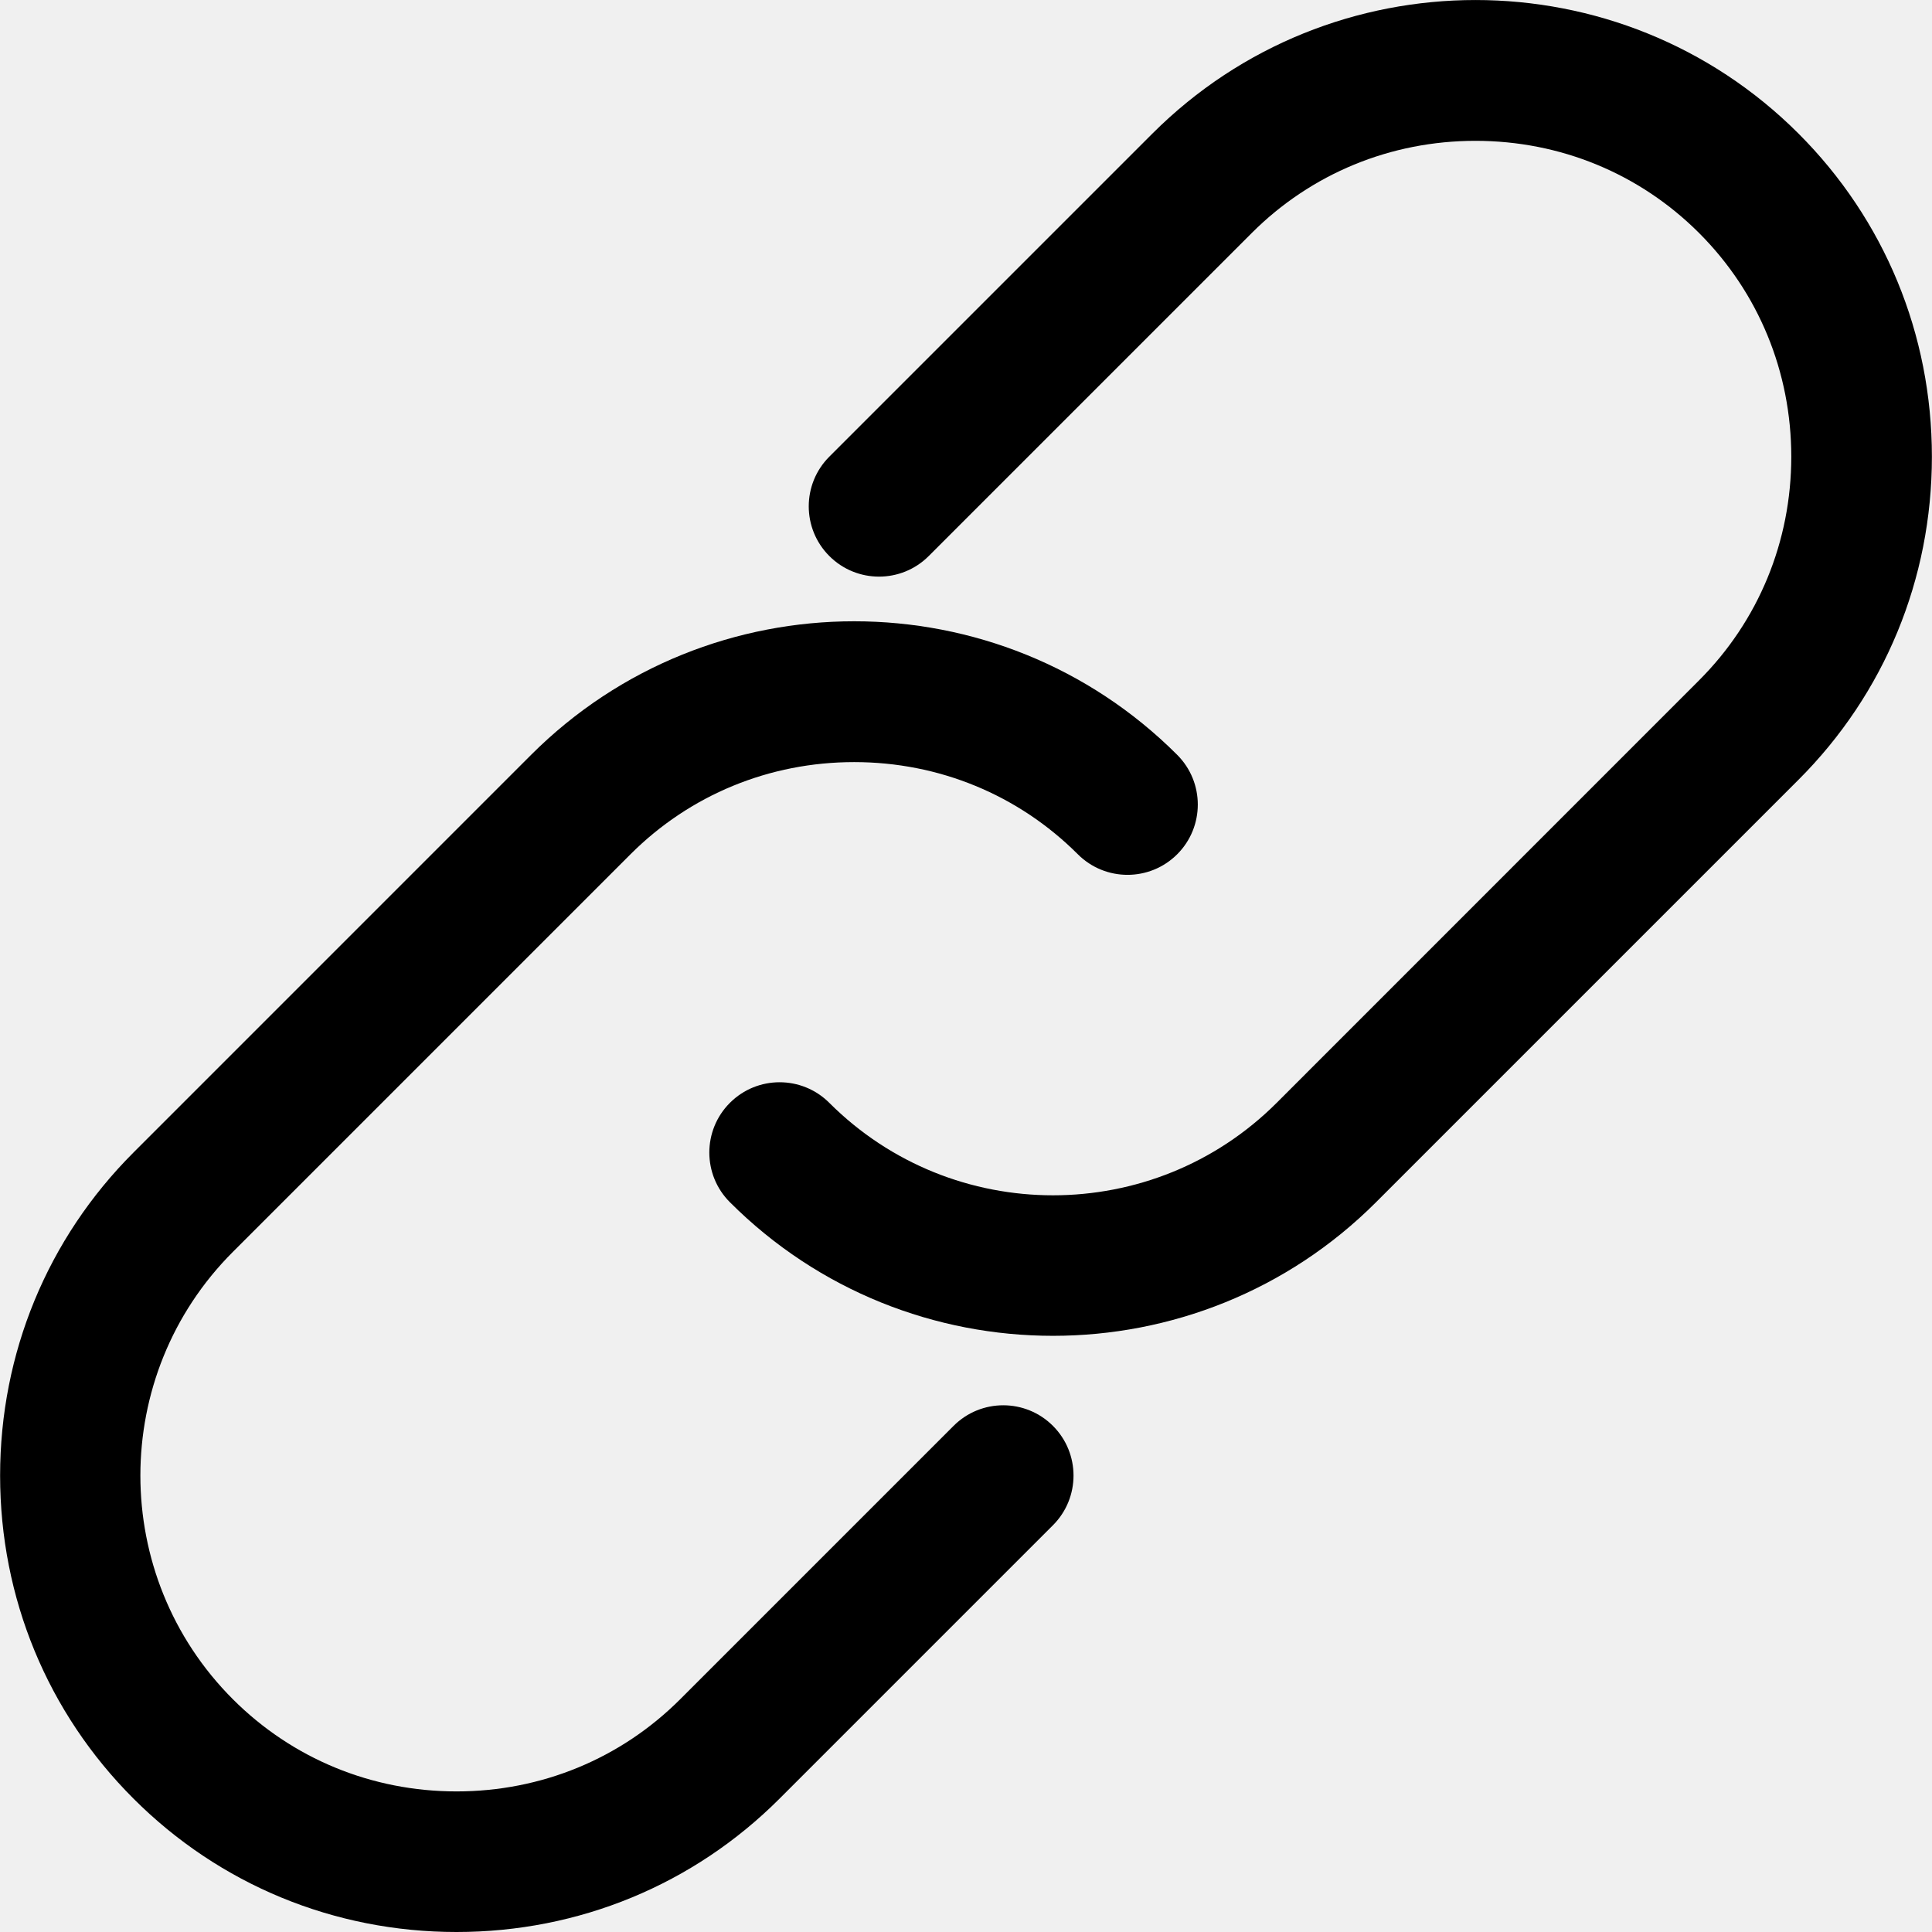
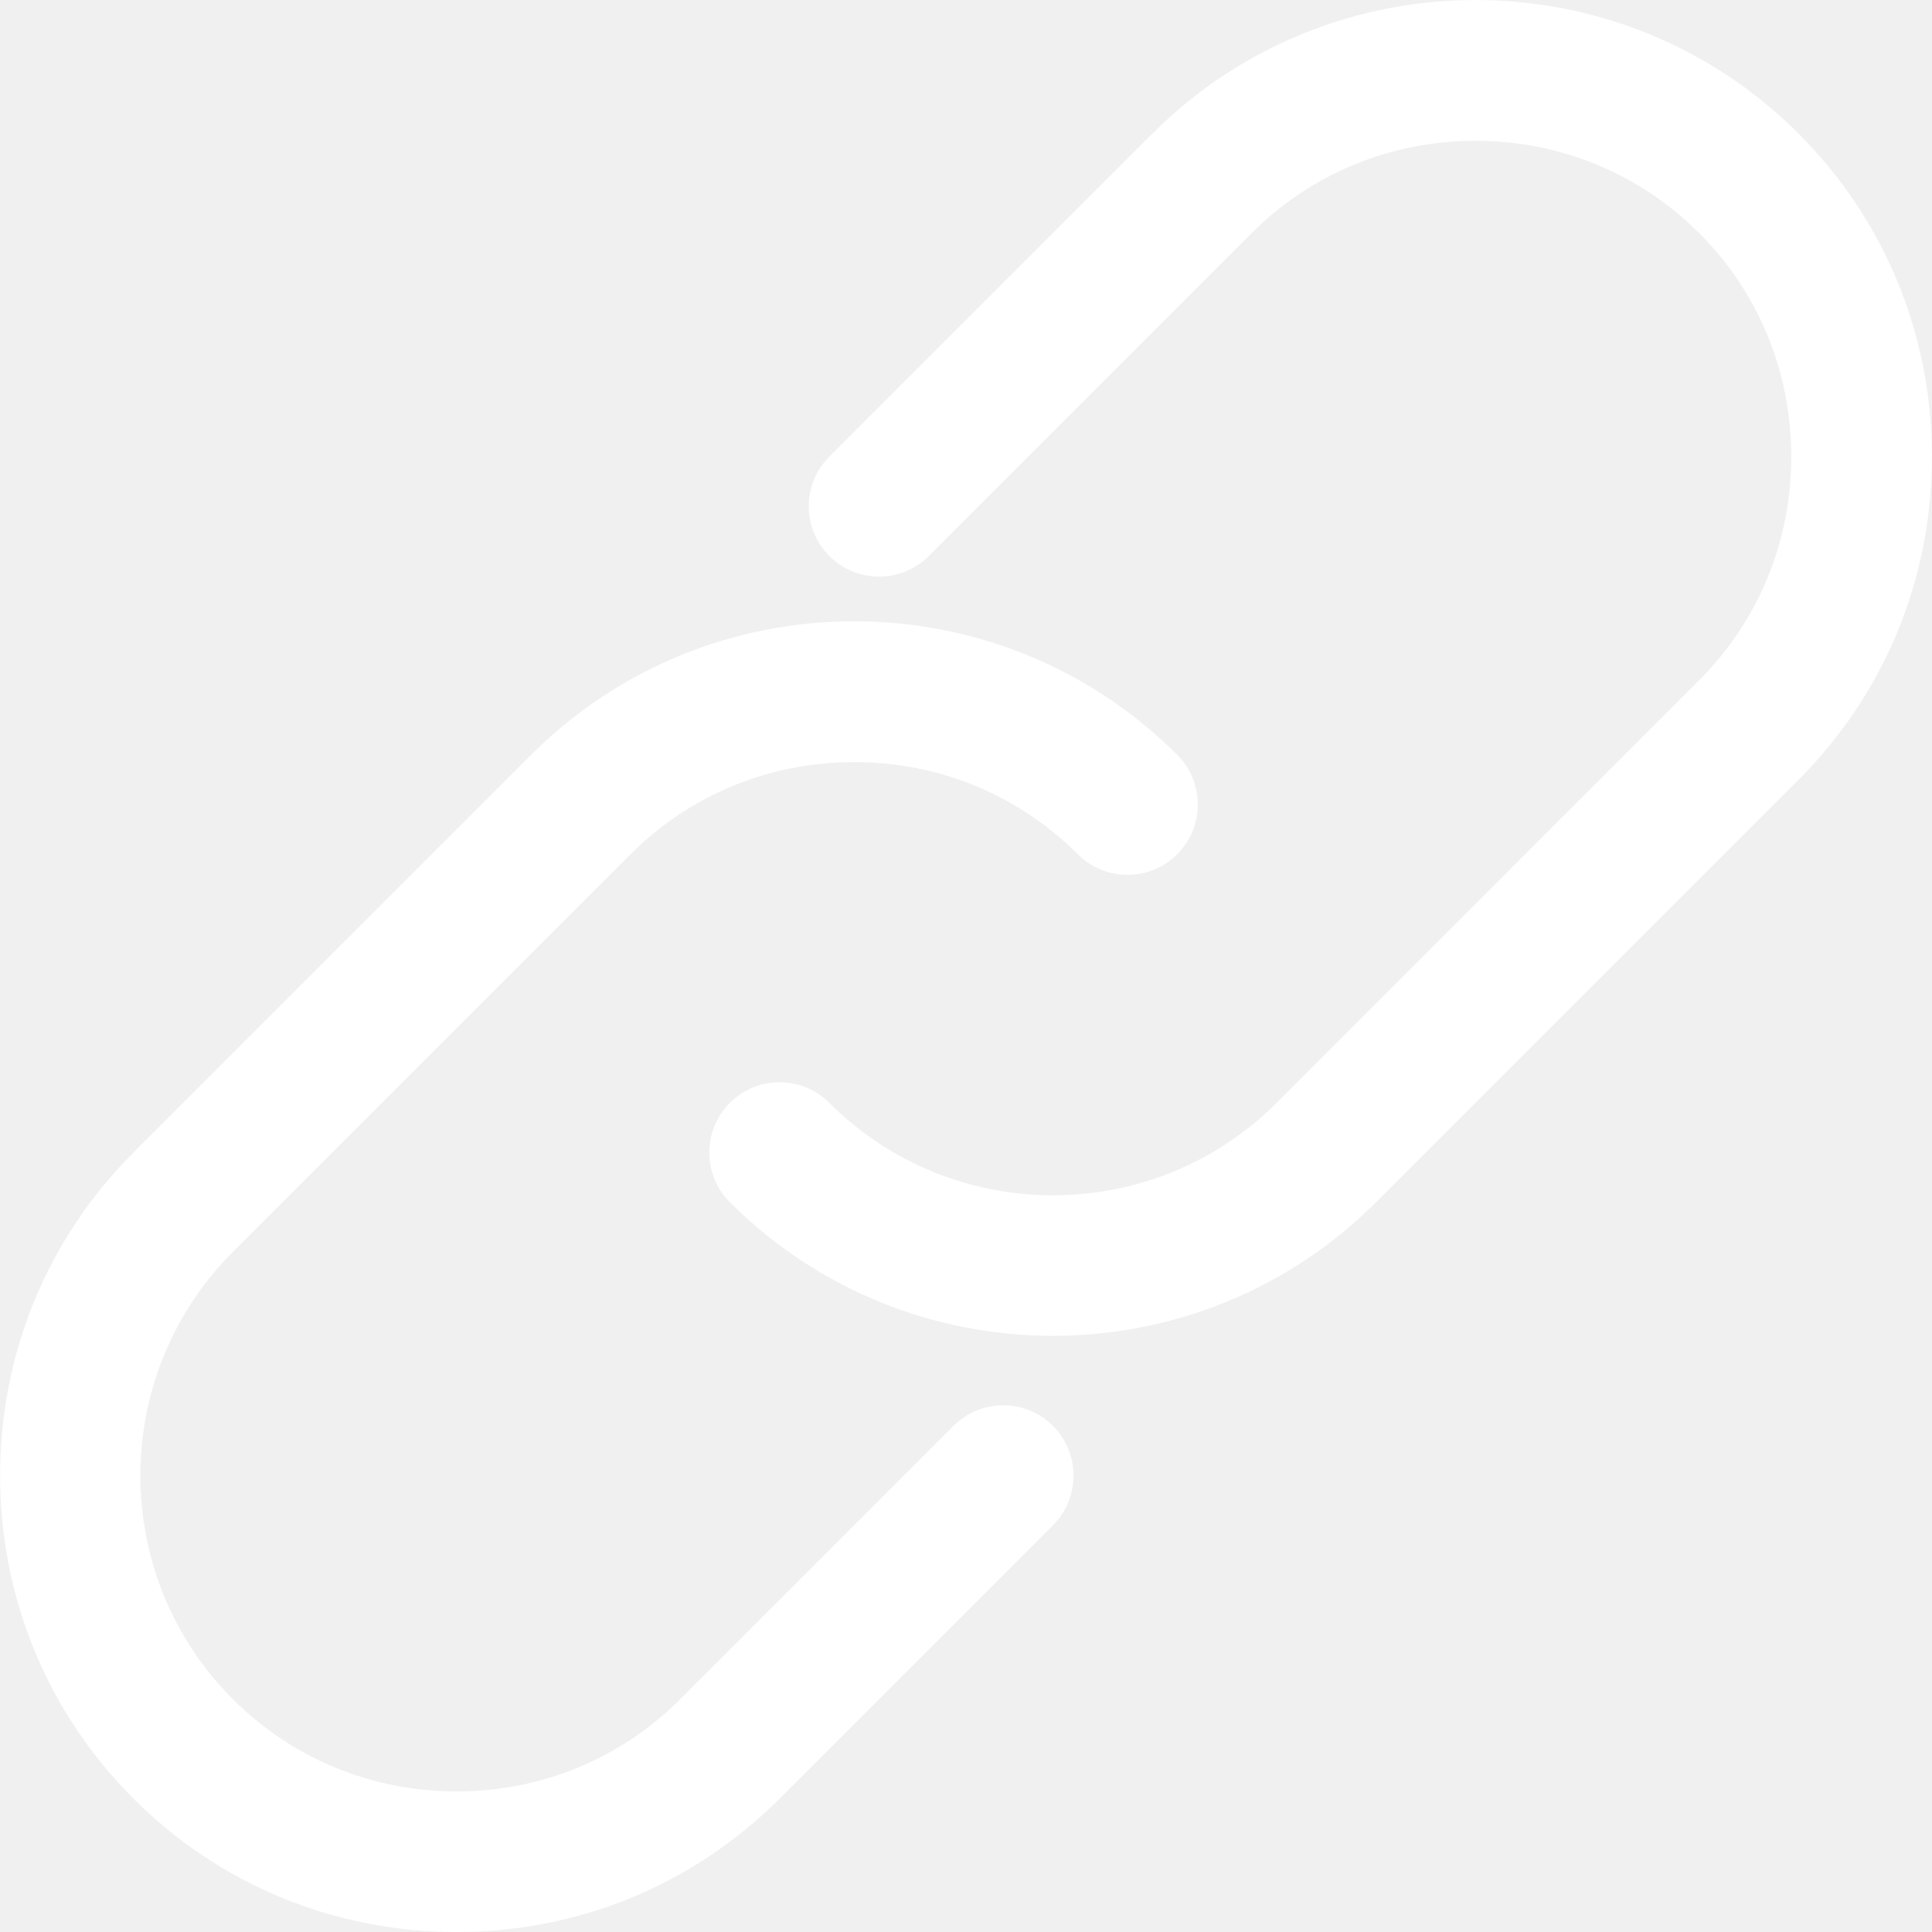
- <svg xmlns="http://www.w3.org/2000/svg" version="1.1" id="Capa_1" x="0px" y="0px" viewBox="0 0 54.971 54.971" style="enable-background:new 0 0 54.971 54.971;" xml:space="preserve">
+ <svg xmlns="http://www.w3.org/2000/svg" version="1.1" id="Capa_1" x="0px" y="0px" viewBox="0 0 54.971 54.971" fill="white" style="enable-background:new 0 0 54.971 54.971;" xml:space="preserve">
  <g>
    <path d="M51.173,3.801c-5.068-5.068-13.315-5.066-18.384,0l-9.192,9.192c-0.781,0.781-0.781,2.047,0,2.828   c0.781,0.781,2.047,0.781,2.828,0l9.192-9.192c1.691-1.69,3.951-2.622,6.363-2.622c2.413,0,4.673,0.932,6.364,2.623   s2.623,3.951,2.623,6.364c0,2.412-0.932,4.672-2.623,6.363L36.325,31.379c-3.51,3.508-9.219,3.508-12.729,0   c-0.781-0.781-2.047-0.781-2.828,0s-0.781,2.048,0,2.828c2.534,2.534,5.863,3.801,9.192,3.801s6.658-1.267,9.192-3.801   l12.021-12.021c2.447-2.446,3.795-5.711,3.795-9.192C54.968,9.512,53.62,6.248,51.173,3.801z" />
    <path d="M27.132,40.57l-7.778,7.778c-1.691,1.691-3.951,2.623-6.364,2.623c-2.412,0-4.673-0.932-6.364-2.623   c-3.509-3.509-3.509-9.219,0-12.728L17.94,24.306c1.691-1.69,3.951-2.622,6.364-2.622c2.412,0,4.672,0.932,6.363,2.622   c0.781,0.781,2.047,0.781,2.828,0s0.781-2.047,0-2.828c-5.067-5.067-13.314-5.068-18.384,0L3.797,32.793   c-2.446,2.446-3.794,5.711-3.794,9.192c0,3.48,1.348,6.745,3.795,9.191c2.446,2.447,5.711,3.795,9.191,3.795   c3.481,0,6.746-1.348,9.192-3.795l7.778-7.778c0.781-0.781,0.781-2.047,0-2.828S27.913,39.789,27.132,40.57z" />
  </g>
  <g>
</g>
  <g>
</g>
  <g>
</g>
  <g>
</g>
  <g>
</g>
  <g>
</g>
  <g>
</g>
  <g>
</g>
  <g>
</g>
  <g>
</g>
  <g>
</g>
  <g>
</g>
  <g>
</g>
  <g>
</g>
  <g>
</g>
</svg>
